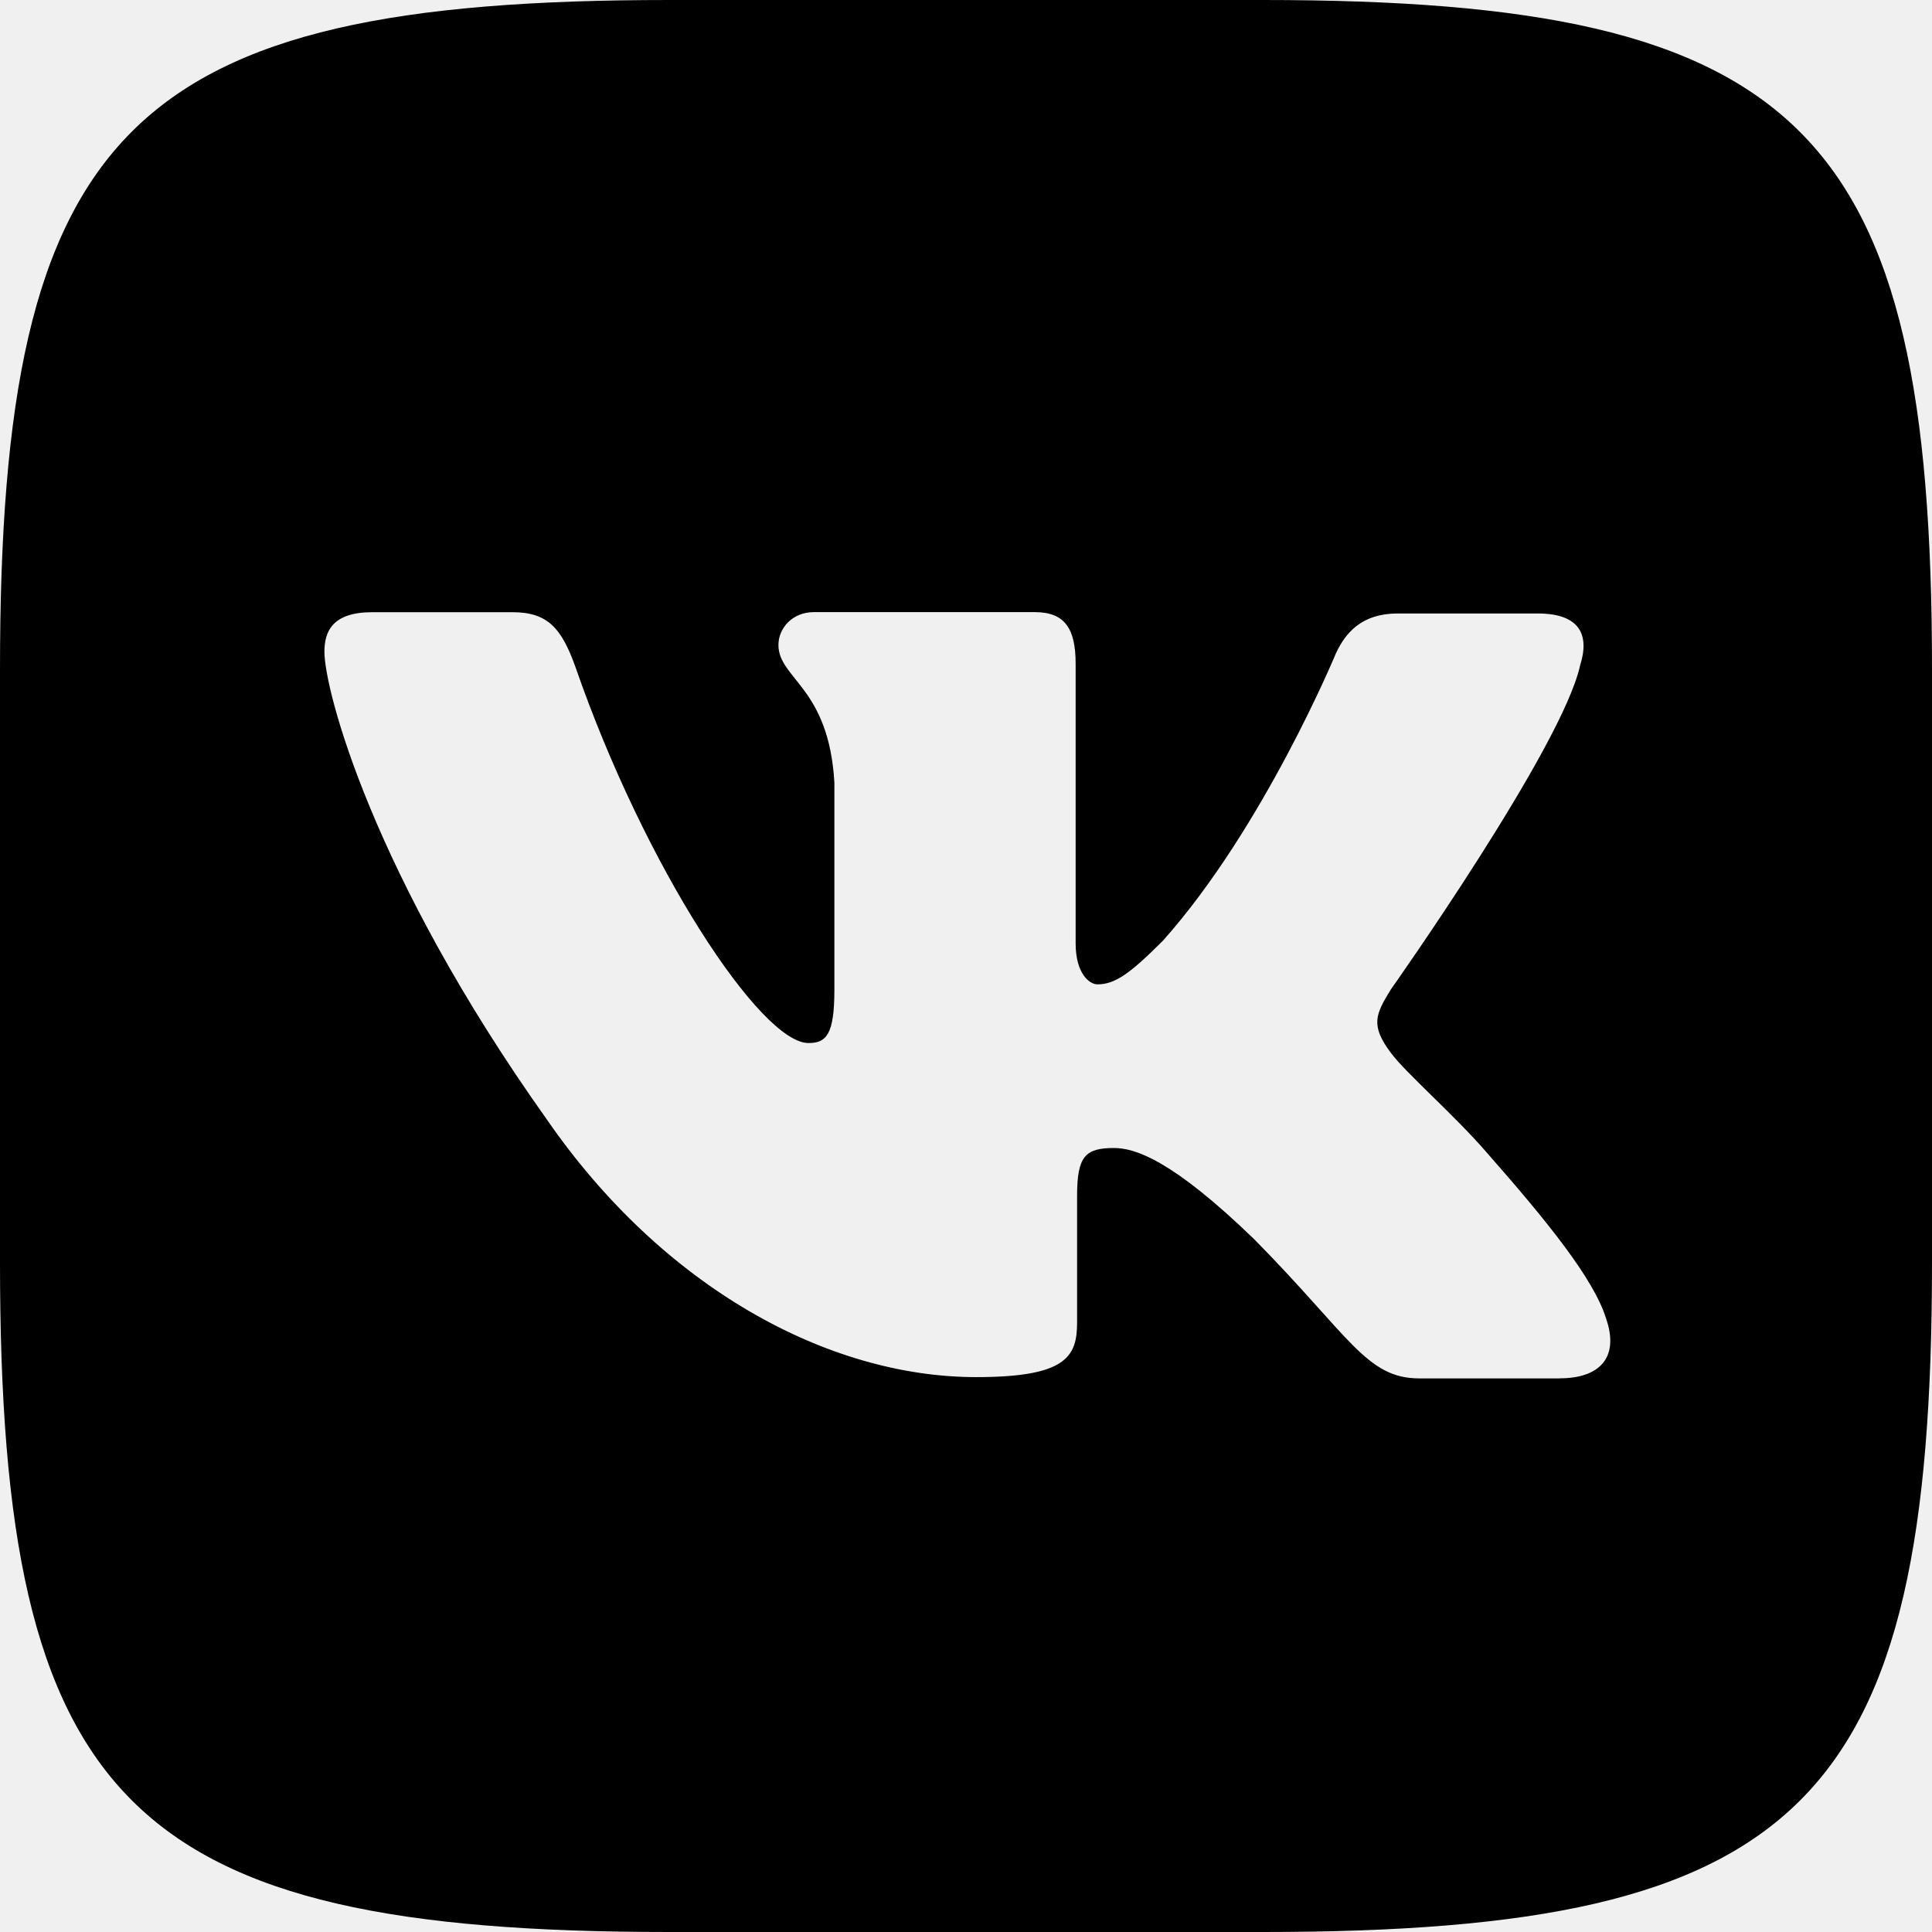
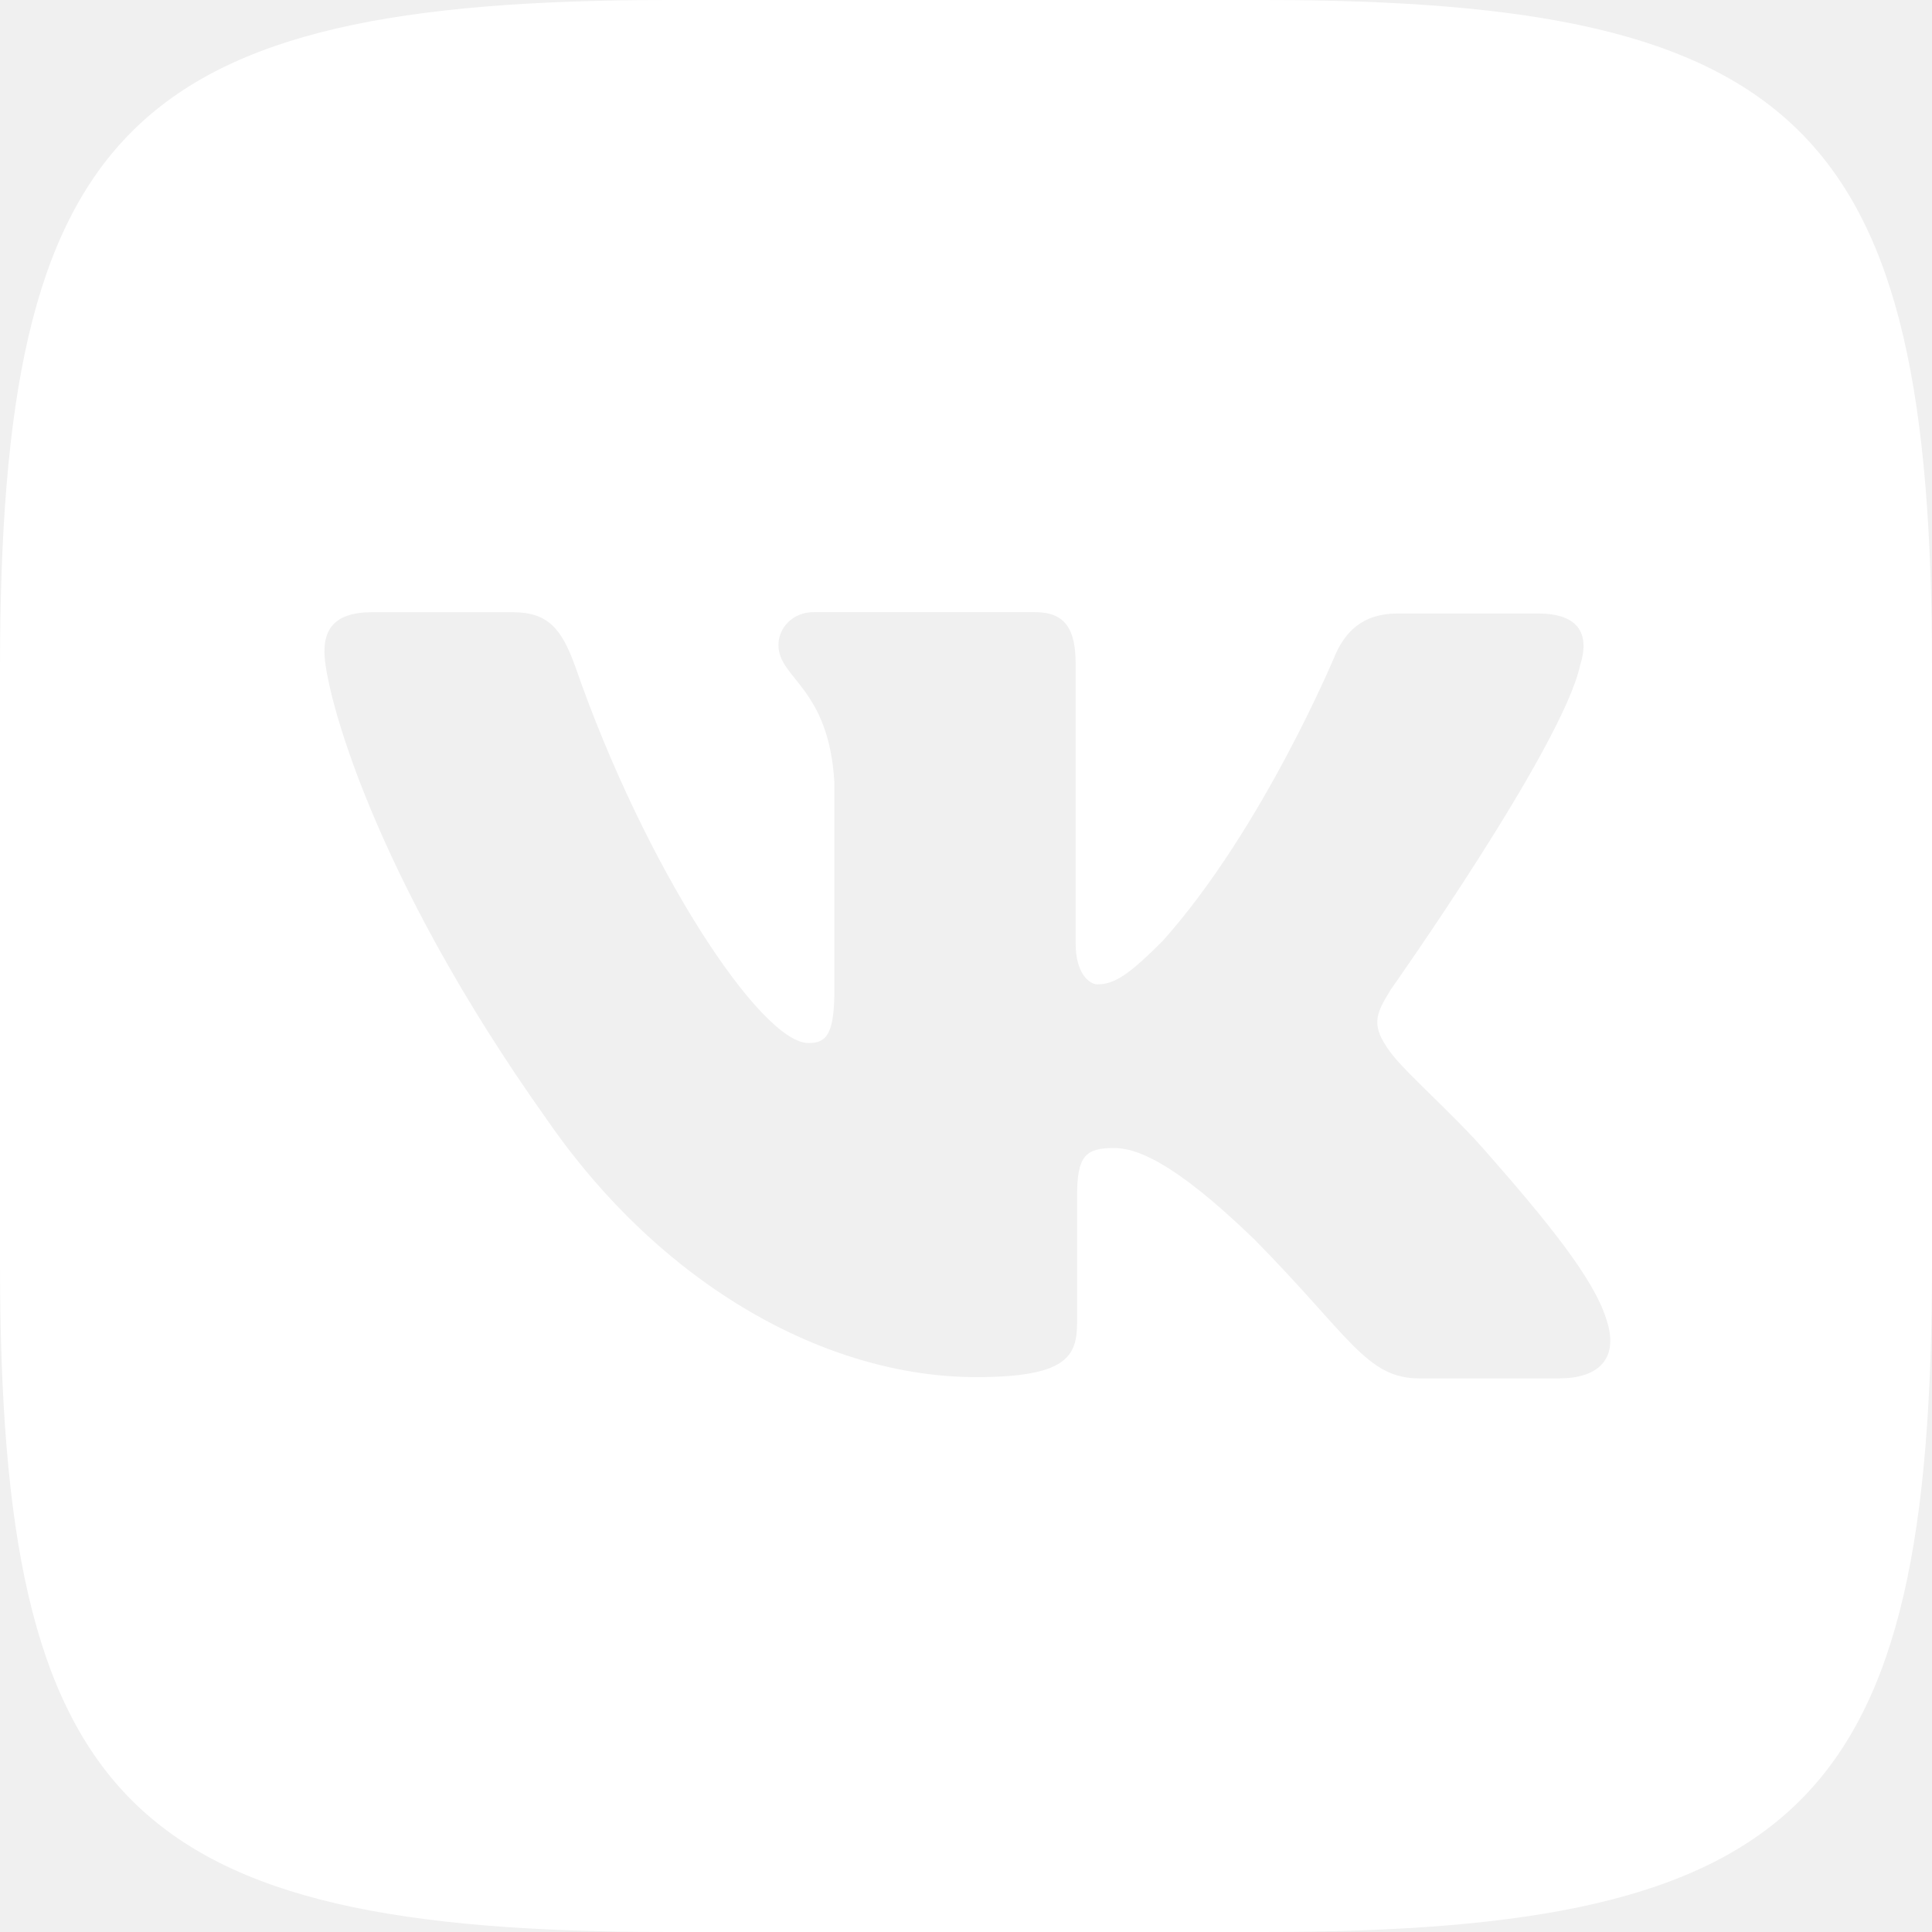
- <svg xmlns="http://www.w3.org/2000/svg" role="img" viewBox="0 0 24 24">
-   <path d="M15.684 0H8.316C1.592 0 0 1.592 0 8.316v7.368C0 22.408 1.592 24 8.316 24h7.368C22.408 24 24 22.408 24 15.684V8.316C24 1.592 22.391 0 15.684 0zm3.692 17.123h-1.744c-.66 0-.864-.525-2.05-1.727-1.033-1-1.49-1.135-1.744-1.135-.356 0-.458.102-.458.593v1.575c0 .424-.135.678-1.253.678-1.846 0-3.896-1.118-5.335-3.202C4.624 10.857 4.03 8.57 4.03 8.096c0-.254.102-.491.593-.491h1.744c.44 0 .61.203.78.677.863 2.49 2.303 4.675 2.896 4.675.22 0 .322-.102.322-.66V9.721c-.068-1.186-.695-1.287-.695-1.71 0-.204.17-.407.44-.407h2.744c.373 0 .508.203.508.643v3.473c0 .372.17.508.271.508.22 0 .407-.136.813-.542 1.254-1.406 2.151-3.574 2.151-3.574.119-.254.322-.491.763-.491h1.744c.525 0 .644.27.525.643-.22 1.017-2.354 4.031-2.354 4.031-.186.305-.254.44 0 .78.186.254.796.779 1.203 1.253.745.847 1.32 1.558 1.473 2.05.17.49-.085.744-.576.744z" />
+ <svg xmlns="http://www.w3.org/2000/svg" role="img" width="24" height="24">
+   <rect id="backgroundrect" width="100%" height="100%" x="0" y="0" fill="none" stroke="none" />
+   <g class="currentLayer" style="">
+     <path d="M15.684 0H8.316C1.592 0 0 1.592 0 8.316v7.368C0 22.408 1.592 24 8.316 24h7.368C22.408 24 24 22.408 24 15.684V8.316C24 1.592 22.391 0 15.684 0zm3.692 17.123h-1.744c-.66 0-.864-.525-2.05-1.727-1.033-1-1.49-1.135-1.744-1.135-.356 0-.458.102-.458.593v1.575c0 .424-.135.678-1.253.678-1.846 0-3.896-1.118-5.335-3.202C4.624 10.857 4.03 8.57 4.03 8.096c0-.254.102-.491.593-.491h1.744c.44 0 .61.203.78.677.863 2.49 2.303 4.675 2.896 4.675.22 0 .322-.102.322-.66V9.721c-.068-1.186-.695-1.287-.695-1.71 0-.204.17-.407.44-.407h2.744c.373 0 .508.203.508.643v3.473c0 .372.17.508.271.508.22 0 .407-.136.813-.542 1.254-1.406 2.151-3.574 2.151-3.574.119-.254.322-.491.763-.491h1.744c.525 0 .644.27.525.643-.22 1.017-2.354 4.031-2.354 4.031-.186.305-.254.44 0 .78.186.254.796.779 1.203 1.253.745.847 1.32 1.558 1.473 2.05.17.49-.085.744-.576.744z" id="svg_1" class="selected" fill="#ffffff" fill-opacity="1" />
+   </g>
</svg>
